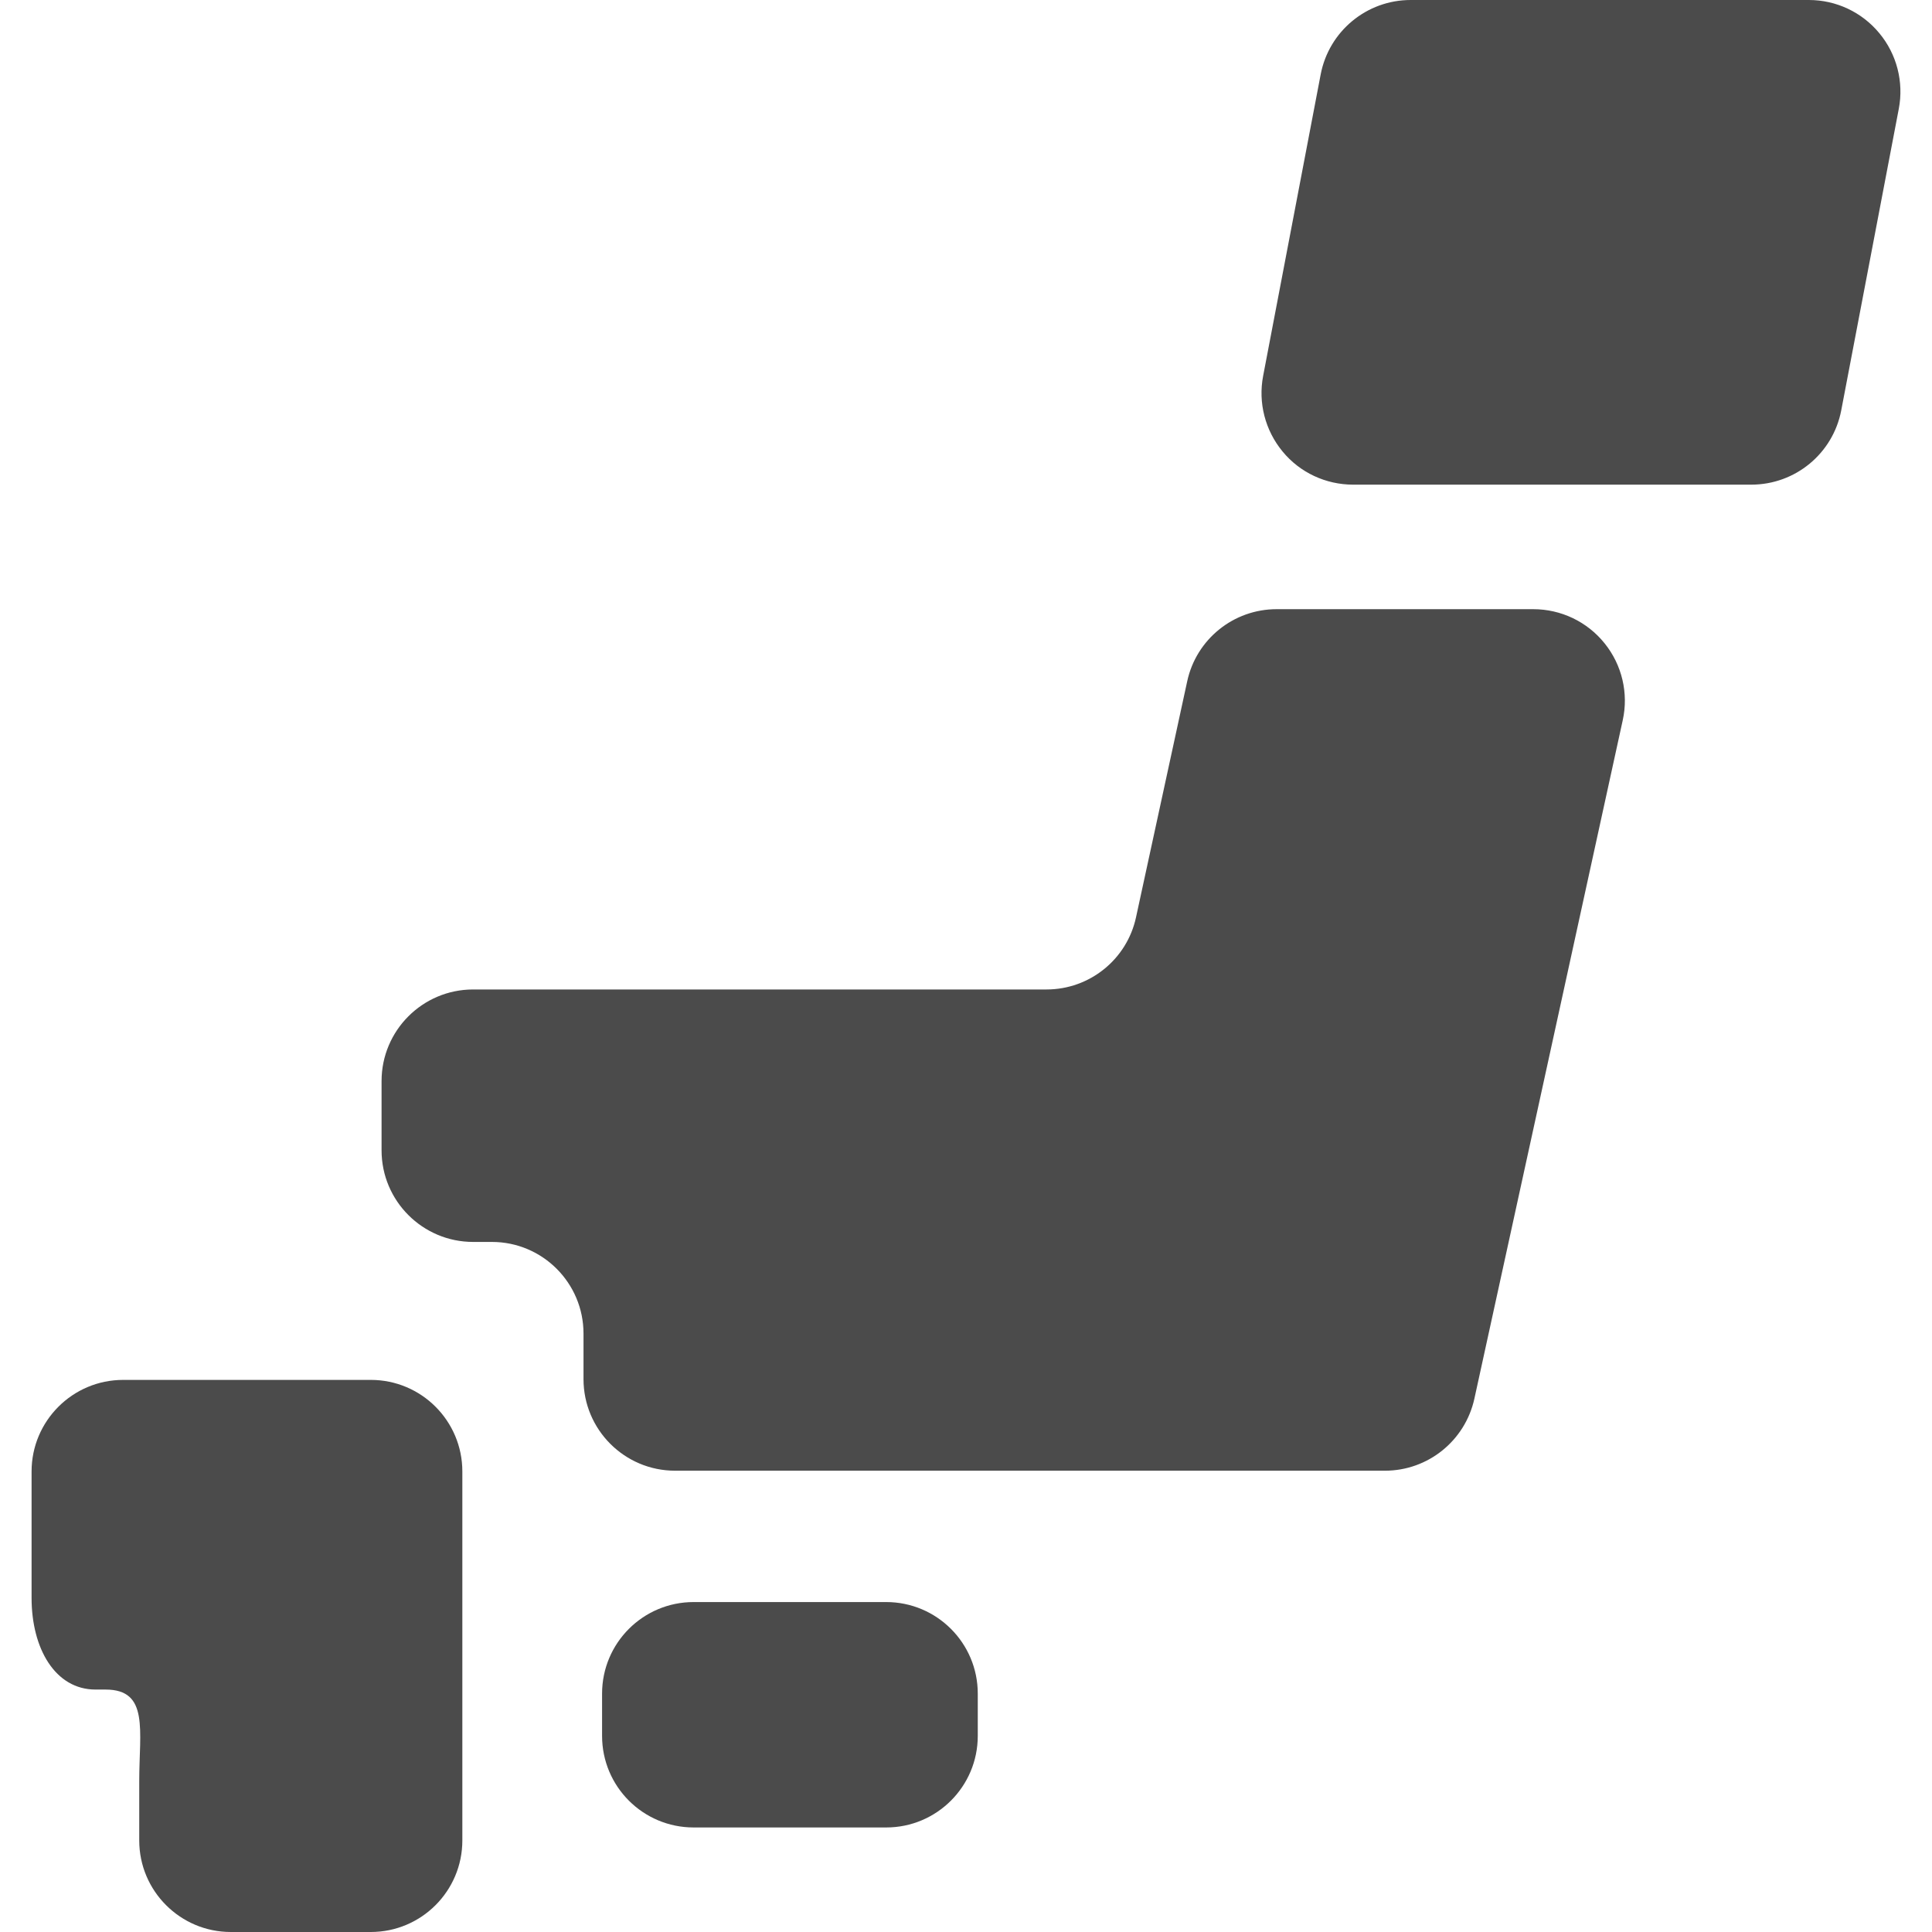
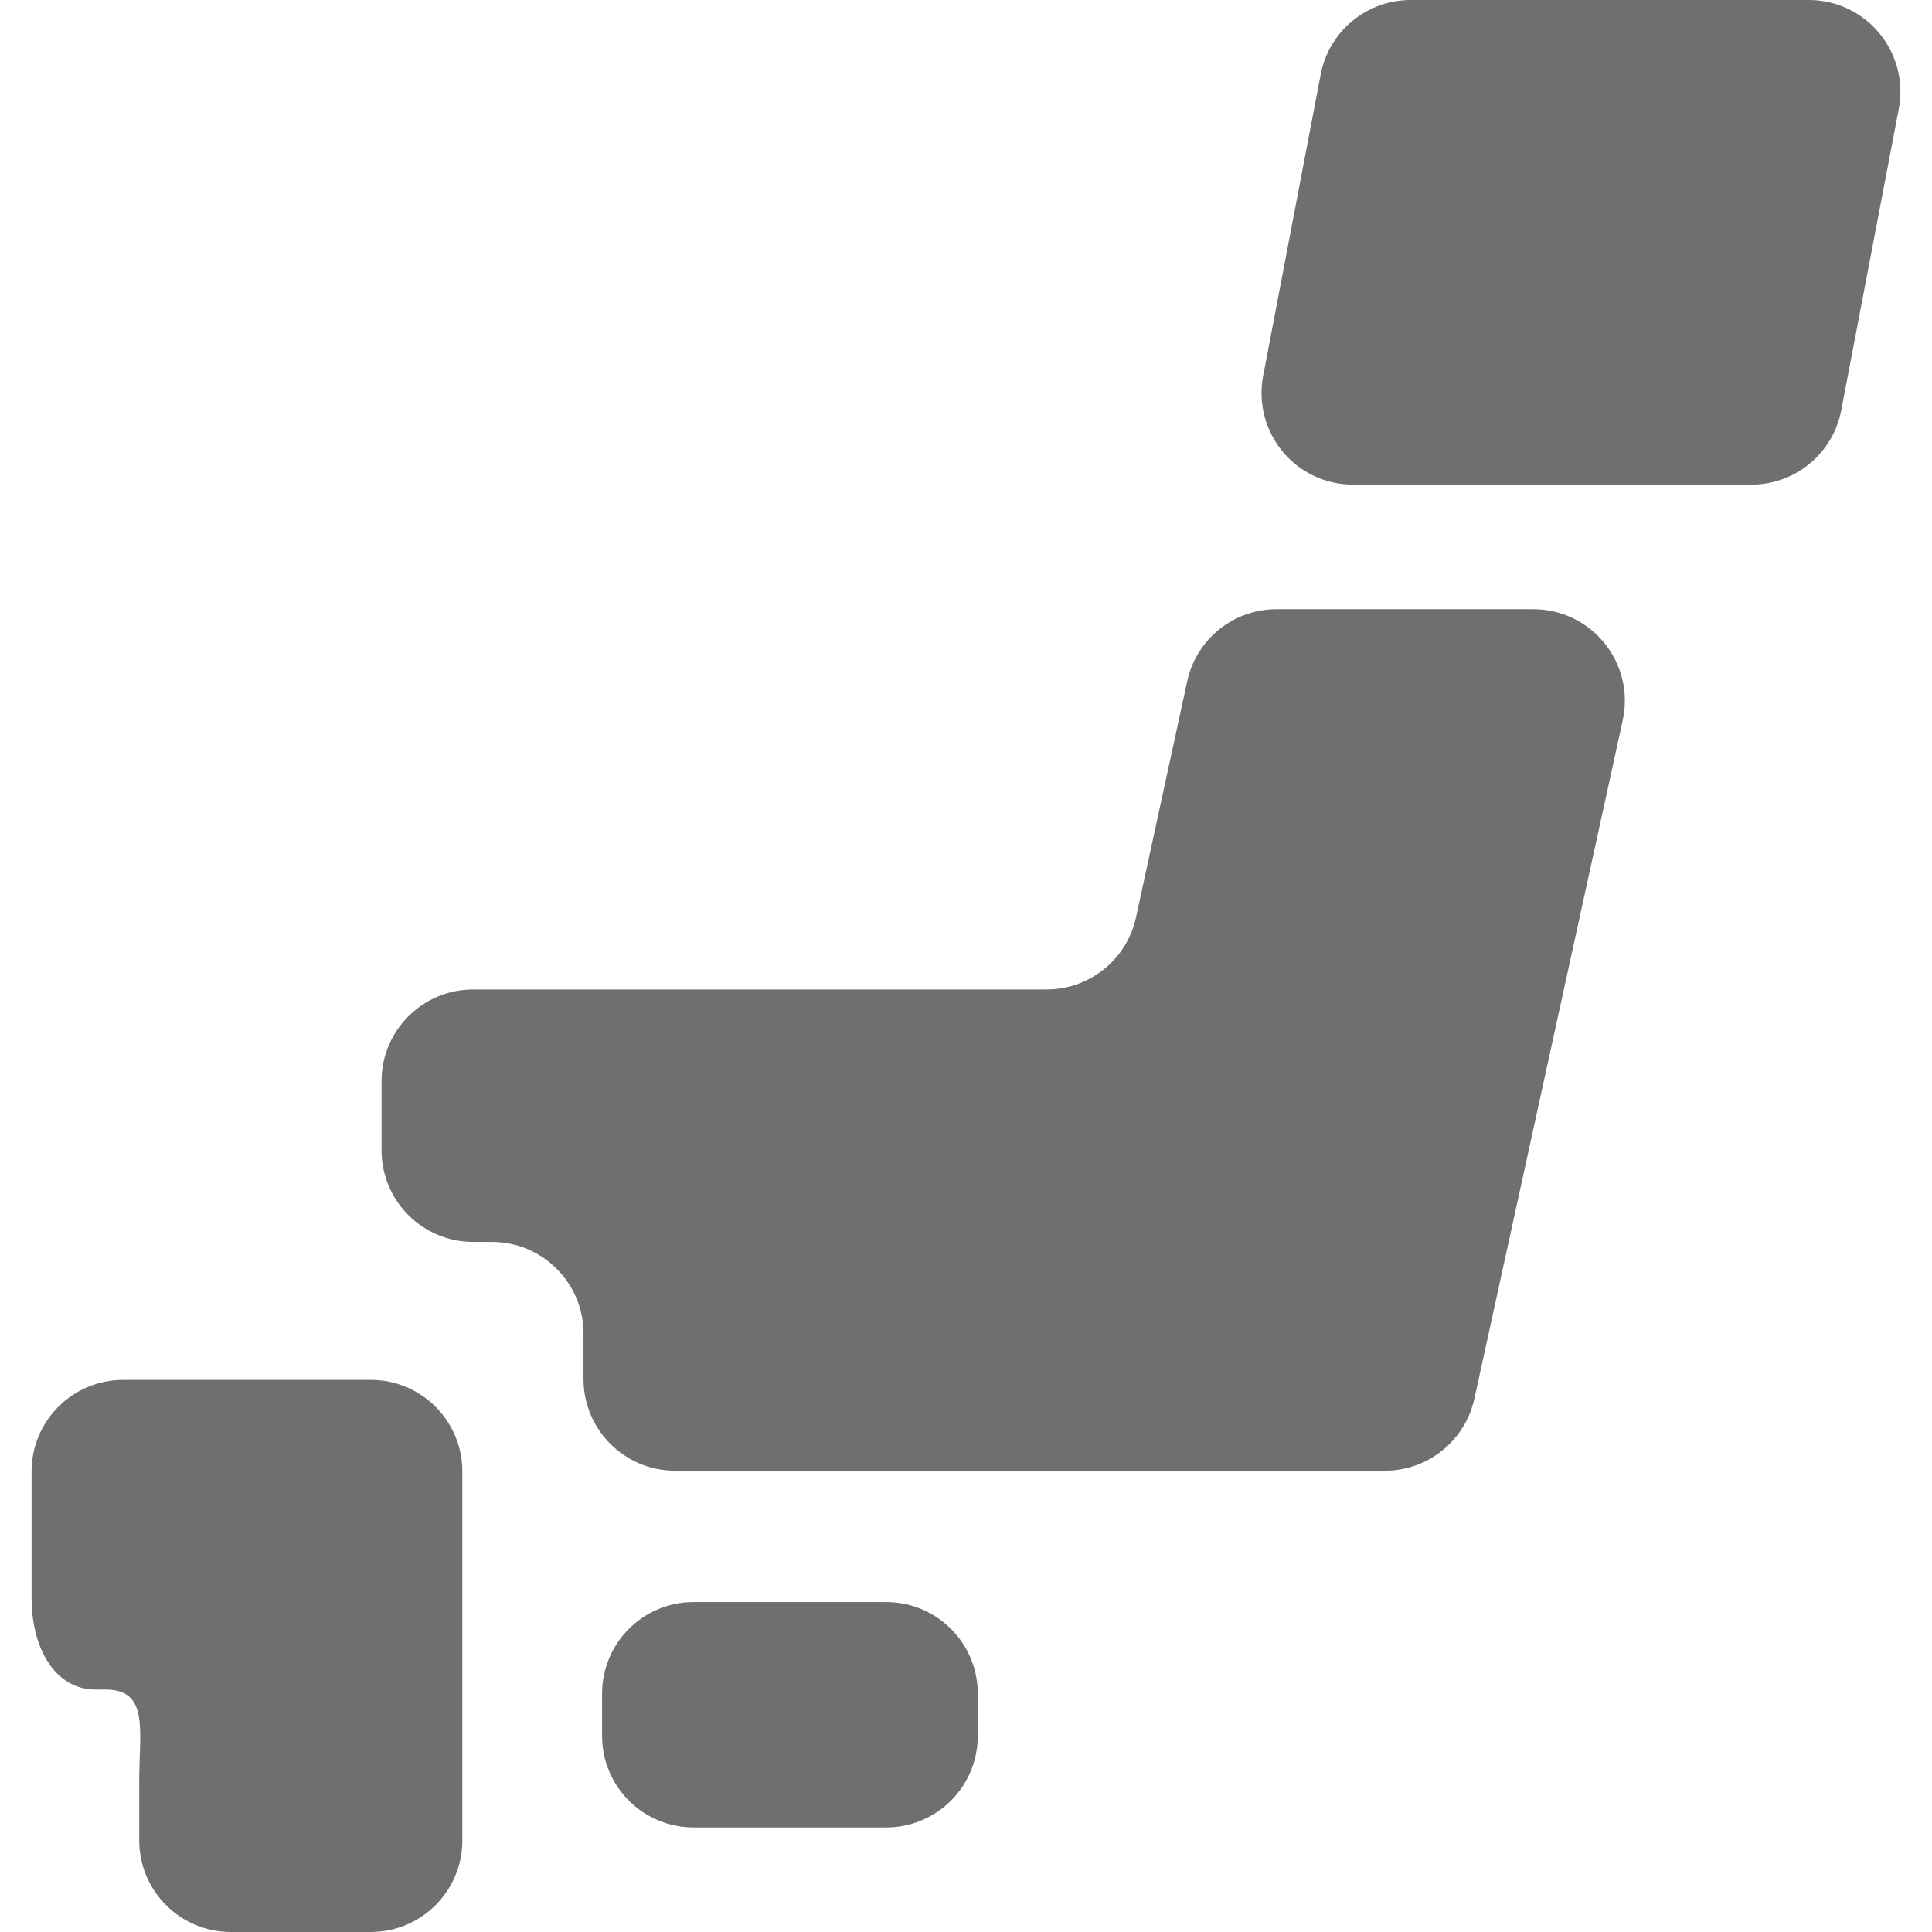
<svg xmlns="http://www.w3.org/2000/svg" version="1.1" id="_x32_" x="0px" y="0px" width="512px" height="512px" viewBox="0 0 512 512" style="width: 256px; height: 256px; opacity: 1;" xml:space="preserve">
  <style type="text/css">

	.st0{fill:#4B4B4B;}

</style>
  <g>
-     <path class="st0" d="M259.119,460.031c0,13.406-10.875,24.266-24.266,24.266h-51.031c-13.406,0-24.266-10.859-24.266-24.266   v-11.203c0-13.406,10.859-24.266,24.266-24.266h51.031c13.391,0,24.266,10.859,24.266,24.266V460.031z" style="fill: rgb(75, 75, 75);" />
-     <path class="st0" d="M36.9,365.688h-4.266c-13.391,0-24.266,10.875-24.266,24.266v33.516c0,13.406,6.25,24.281,16.953,24.281h2.672   c11.578,0,8.906,10.859,8.906,24.266v15.719C36.9,501.125,47.775,512,61.166,512H98.26c13.406,0,24.266-10.875,24.266-24.266   V447.75v-57.797c0-13.391-10.859-24.266-24.266-24.266H36.9z" style="fill: rgb(75, 75, 75);" />
-     <path class="st0" d="M338.322,161.438c-11.422,0-21.297,7.969-23.703,19.125l-13.563,62.531   c-2.406,11.156-12.297,19.125-23.719,19.125H125.385c-13.391,0-24.266,10.875-24.266,24.266v18.375   c0,13.391,10.875,24.266,24.266,24.266h4.984c13.391,0,24.266,10.875,24.266,24.281v12.078c0,13.391,10.875,24.266,24.266,24.266   h188.125c11.391,0,21.25-7.938,23.703-19.094l39.313-179.781c1.578-7.156-0.188-14.656-4.797-20.375   c-4.609-5.75-11.563-9.063-18.922-9.063H338.322z" style="fill: rgb(75, 75, 75);" />
-     <path class="st0" d="M487.947,108.75c-2.188,11.422-12.172,19.688-23.844,19.688H358.588c-7.234,0-14.109-3.203-18.688-8.781   c-4.625-5.594-6.516-12.938-5.156-20.031l15.25-79.906C352.182,8.281,362.182,0,373.838,0h105.531   c7.234,0,14.078,3.219,18.688,8.813c4.625,5.578,6.5,12.922,5.141,20.031L487.947,108.75z" style="fill: rgb(75, 75, 75);" />
+     <path class="st0" d="M259.119,460.031c0,13.406-10.875,24.266-24.266,24.266h-51.031c-13.406,0-24.266-10.859-24.266-24.266   v-11.203c0-13.406,10.859-24.266,24.266-24.266h51.031c13.391,0,24.266,10.859,24.266,24.266V460.031z" style="fill: rgb(75, 75, 75, 0.8);" />
+     <path class="st0" d="M36.9,365.688h-4.266c-13.391,0-24.266,10.875-24.266,24.266v33.516c0,13.406,6.25,24.281,16.953,24.281h2.672   c11.578,0,8.906,10.859,8.906,24.266v15.719C36.9,501.125,47.775,512,61.166,512H98.26c13.406,0,24.266-10.875,24.266-24.266   V447.75v-57.797c0-13.391-10.859-24.266-24.266-24.266H36.9z" style="fill: rgb(75, 75, 75, 0.8);" />
+     <path class="st0" d="M338.322,161.438c-11.422,0-21.297,7.969-23.703,19.125l-13.563,62.531   c-2.406,11.156-12.297,19.125-23.719,19.125H125.385c-13.391,0-24.266,10.875-24.266,24.266v18.375   c0,13.391,10.875,24.266,24.266,24.266h4.984c13.391,0,24.266,10.875,24.266,24.281v12.078c0,13.391,10.875,24.266,24.266,24.266   h188.125c11.391,0,21.25-7.938,23.703-19.094l39.313-179.781c1.578-7.156-0.188-14.656-4.797-20.375   c-4.609-5.75-11.563-9.063-18.922-9.063H338.322z" style="fill: rgb(75, 75, 75, 0.8);" />
+     <path class="st0" d="M487.947,108.75c-2.188,11.422-12.172,19.688-23.844,19.688H358.588c-7.234,0-14.109-3.203-18.688-8.781   c-4.625-5.594-6.516-12.938-5.156-20.031l15.25-79.906C352.182,8.281,362.182,0,373.838,0h105.531   c7.234,0,14.078,3.219,18.688,8.813c4.625,5.578,6.5,12.922,5.141,20.031L487.947,108.75z" style="fill: rgb(75, 75, 75, 0.8);" />
  </g>
</svg>
